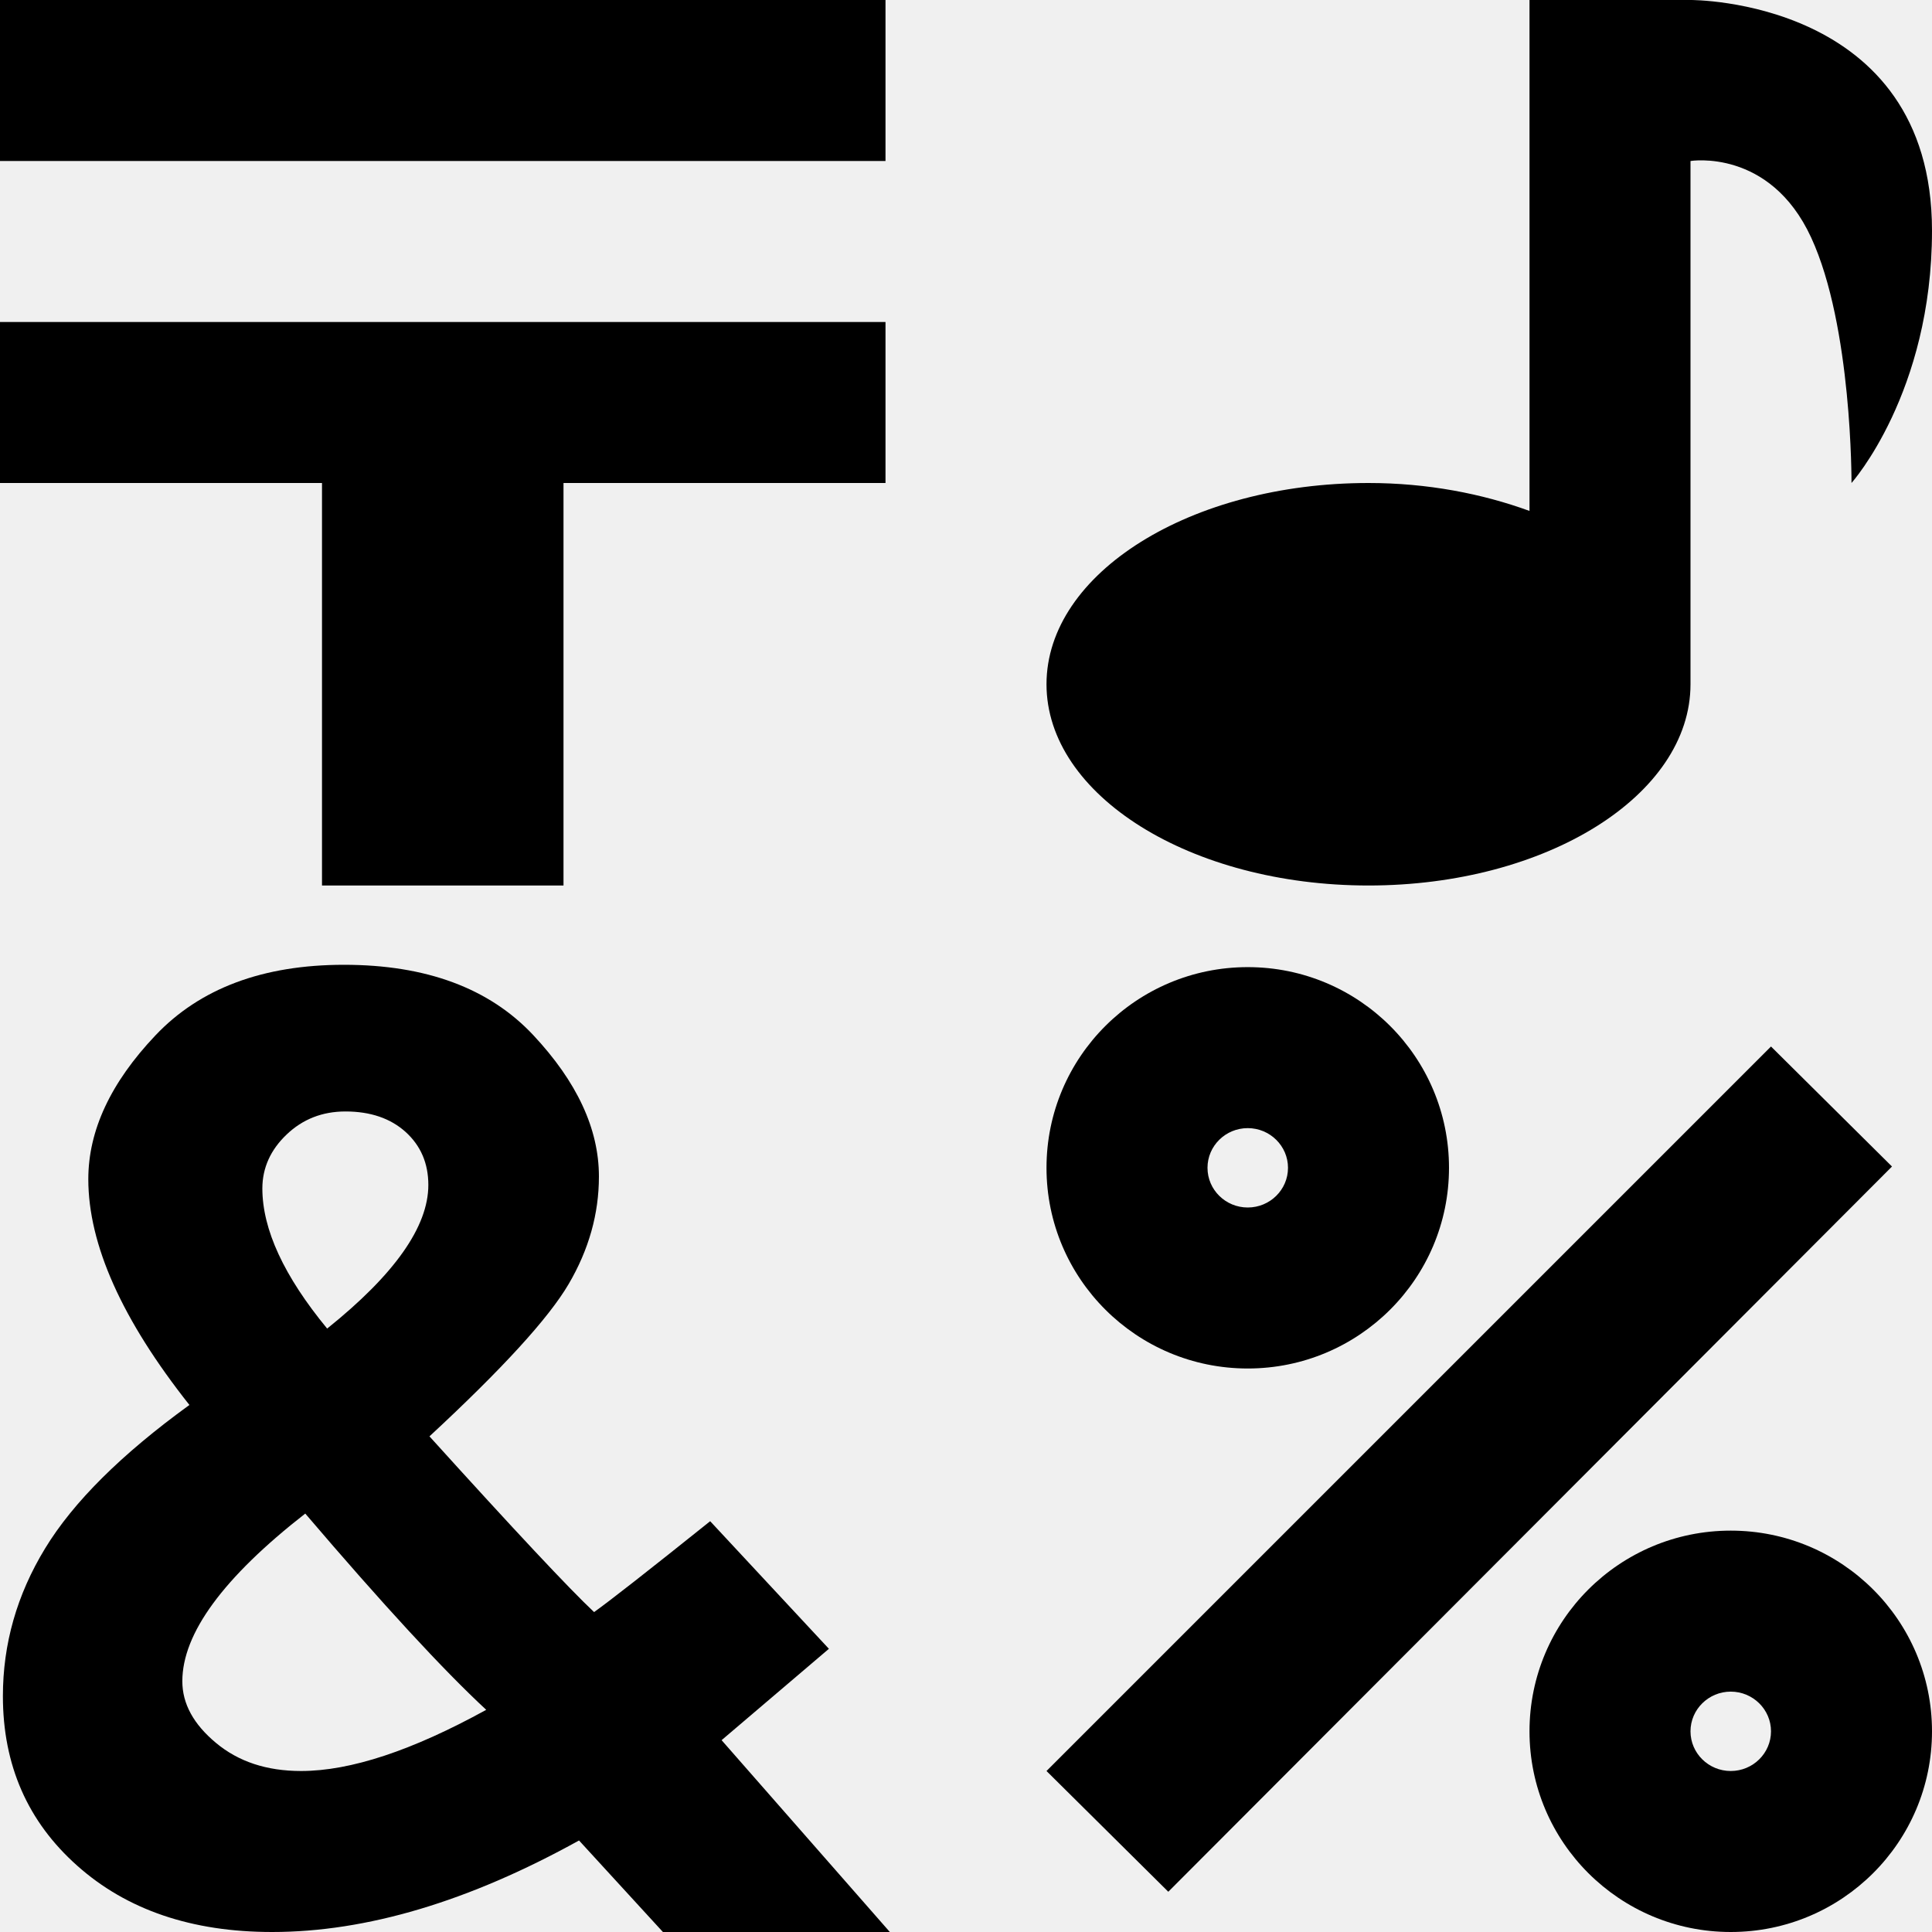
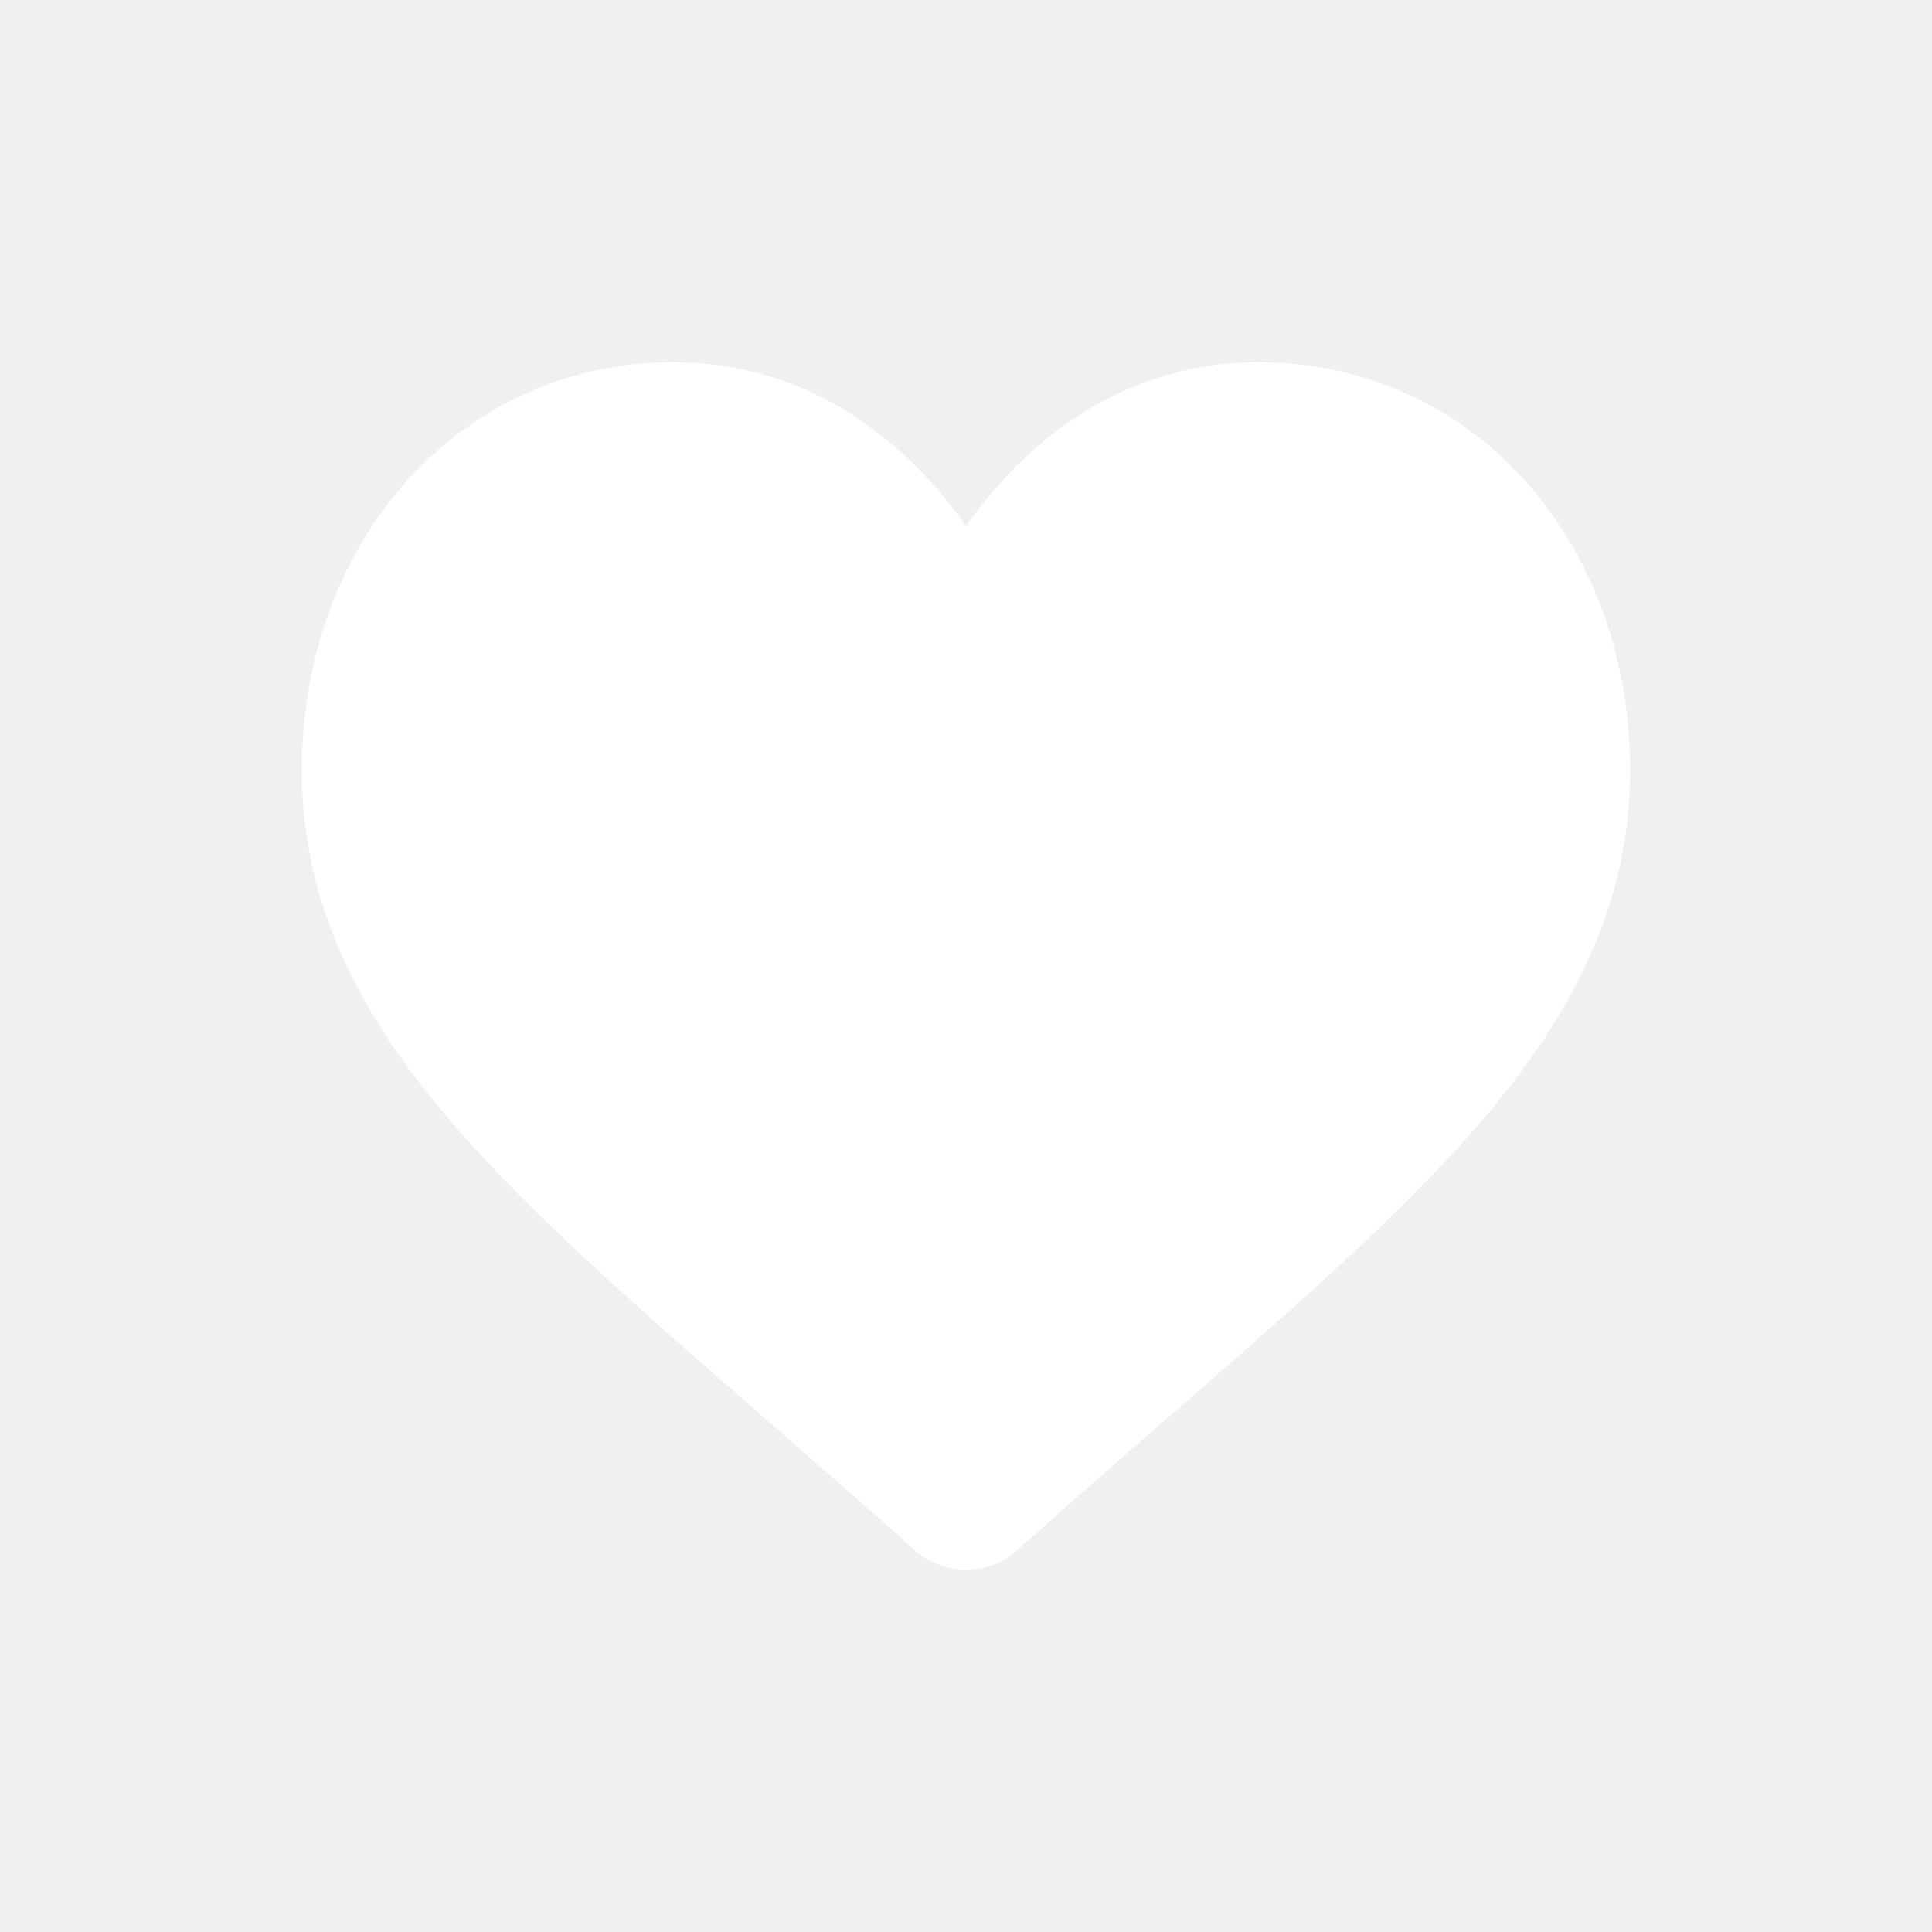
- <svg xmlns="http://www.w3.org/2000/svg" xml:space="preserve" enable-background="new 0 0 24 24" viewBox="0 0 24 24" height="24px" width="24px" y="0px" x="0px" id="Слой_1" version="1.1">
-   <defs id="defs7835" />
-   <g id="g7817">
-     <path id="rect7819" d="M 0,0 11,0 11,2 0,2 Z" style="fill:#000000;fill-opacity:1" />
-     <path id="polygon7821" d="M 4,11 7,11 7,6 11,6 11,4 0,4 0,6 4,6 Z" style="fill:#000000;fill-opacity:1" />
-     <path style="fill:#000000;fill-opacity:1" id="path7823" d="M15.5,17c1.381,0,2.5-1.116,2.5-2.493s-1.119-2.493-2.5-2.493S13,13.13,13,14.507S14.119,17,15.5,17    M15.5,14.014c0.276,0,0.5,0.222,0.5,0.493C16,14.779,15.776,15,15.5,15S15,14.779,15,14.507C15,14.235,15.224,14.014,15.5,14.014" fill="#010202" />
-     <path style="fill:#000000;fill-opacity:1" id="path7825" d="M21.5,19.014c-1.381,0-2.5,1.116-2.5,2.493S20.119,24,21.5,24s2.5-1.116,2.5-2.493   S22.881,19.014,21.5,19.014 M21.5,22c-0.276,0-0.5-0.221-0.5-0.493c0-0.271,0.224-0.493,0.5-0.493s0.5,0.222,0.5,0.493   C22,21.779,21.776,22,21.5,22" fill="#010202" />
-     <path id="polygon7827" d="m 22,13 -9,9 1.513,1.5 8.99,-9.009 z" style="fill:#000000;fill-opacity:1" />
-     <path style="fill:#000000;fill-opacity:1" id="path7829" d="M17,11c2.209,0,4-1.119,4-2.5V2c0,0,0.985-0.161,1.498,0.949C23.01,4.055,23,6,23,6s1-1.119,1-3.135   C24-0.02,21,0,21,0h-2v6.347C18.41,6.132,17.732,6,17,6c-2.209,0-4,1.119-4,2.5S14.791,11,17,11" fill="#010202" />
-     <path style="fill:#000000;fill-opacity:1" id="path7831" d="M10.297,20.482l-1.475-1.585c-0.773,0.619-1.254,0.995-1.442,1.129c-0.307-0.288-0.989-1.016-2.045-2.183   c0.902-0.836,1.479-1.466,1.729-1.892s0.376-0.871,0.376-1.336c0-0.592-0.273-1.178-0.818-1.759   c-0.546-0.581-1.329-0.871-2.349-0.871c-1.008,0-1.79,0.293-2.344,0.879c-0.556,0.587-0.832,1.181-0.832,1.784   c0,0.813,0.419,1.748,1.256,2.805c-0.847,0.614-1.444,1.208-1.794,1.784c-0.35,0.575-0.523,1.186-0.523,1.833   c0,0.857,0.308,1.56,0.924,2.107C1.576,23.726,2.383,24,3.38,24c1.173,0,2.444-0.379,3.813-1.137L8.235,24h2.819l-2.09-2.383   L10.297,20.482z M3.561,14.093c0.199-0.19,0.443-0.286,0.73-0.286c0.31,0,0.559,0.085,0.747,0.254   c0.189,0.171,0.283,0.391,0.283,0.659c0,0.518-0.419,1.112-1.257,1.784c-0.536-0.651-0.805-1.231-0.805-1.742   C3.26,14.508,3.36,14.284,3.561,14.093 M3.74,22c-0.427,0-0.778-0.116-1.057-0.349c-0.279-0.232-0.418-0.487-0.418-0.766   c0-0.594,0.509-1.288,1.527-2.083c0.968,1.134,1.717,1.946,2.248,2.438C5.119,21.747,4.354,22,3.74,22" fill="#010202" />
-   </g>
+ <svg xmlns="http://www.w3.org/2000/svg" width="32" height="32" viewBox="0 0 32 32" fill="none">
+   <path d="M25.255 7.957C24.116 6.695 22.553 6 20.854 6C19.584 6 18.421 6.41 17.398 7.219C16.881 7.628 16.413 8.127 16 8.71C15.587 8.127 15.119 7.628 14.602 7.219C13.579 6.41 12.416 6 11.146 6C9.447 6 7.884 6.695 6.745 7.957C5.62 9.205 5 10.909 5 12.756C5 14.657 5.693 16.397 7.182 18.233C8.514 19.875 10.428 21.541 12.644 23.471C13.401 24.131 14.259 24.878 15.149 25.673C15.385 25.884 15.687 26 16 26C16.313 26 16.615 25.884 16.85 25.674C17.741 24.878 18.599 24.13 19.356 23.471C21.573 21.541 23.486 19.875 24.818 18.233C26.307 16.397 27 14.657 27 12.756C27 10.909 26.38 9.205 25.255 7.957Z" fill="white" />
</svg>
